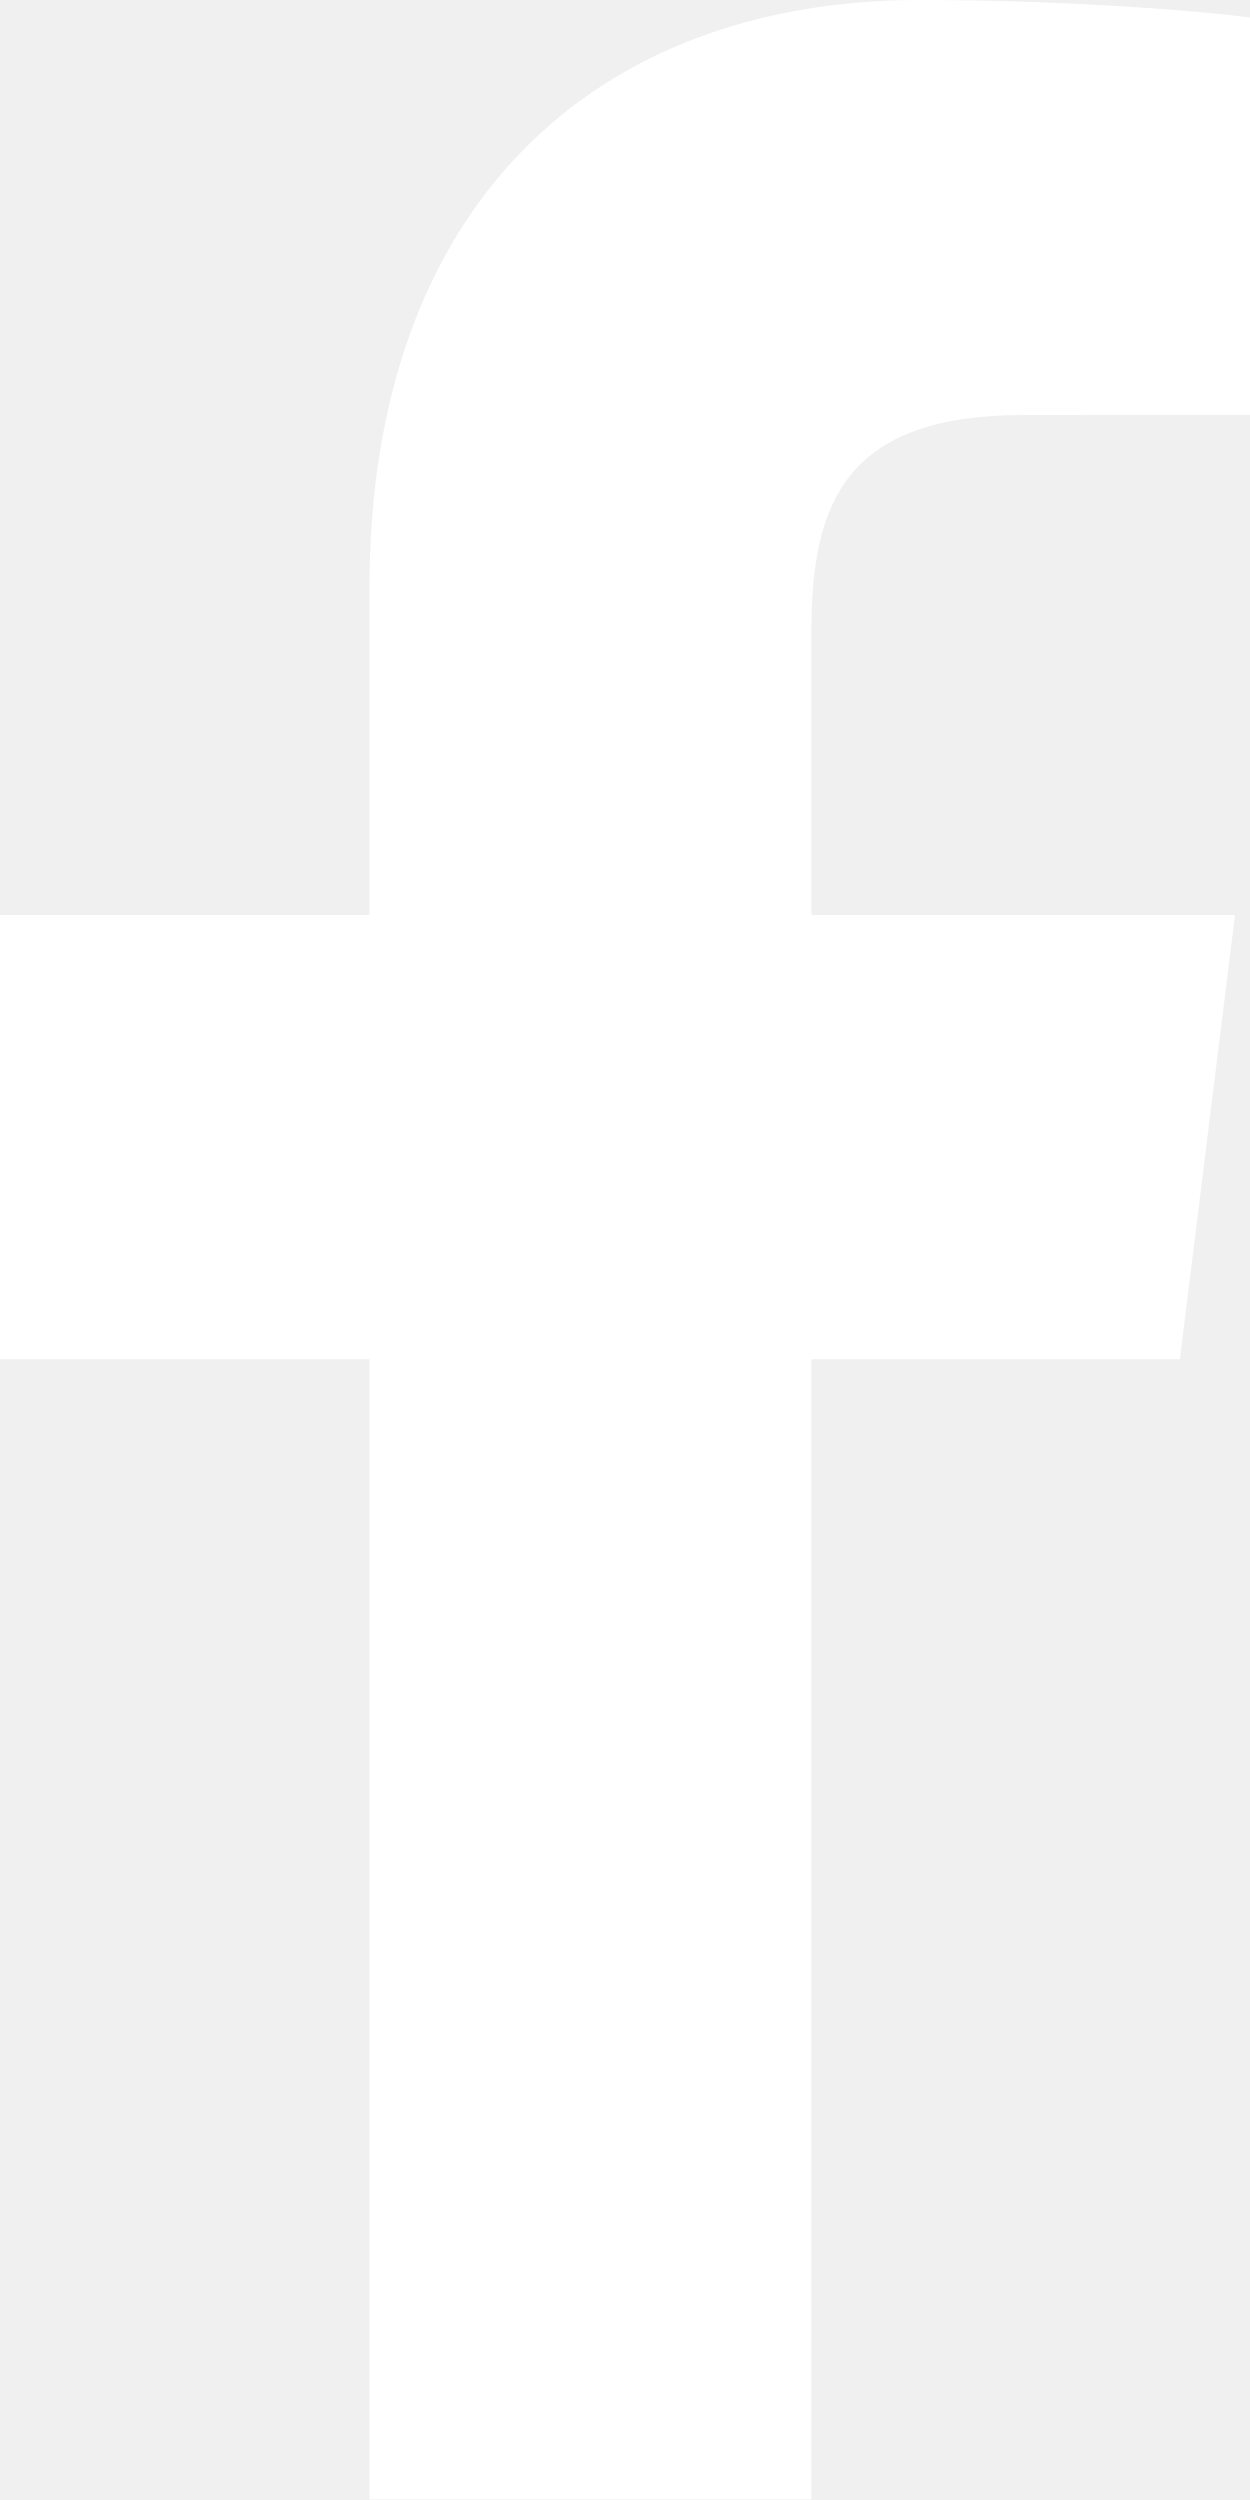
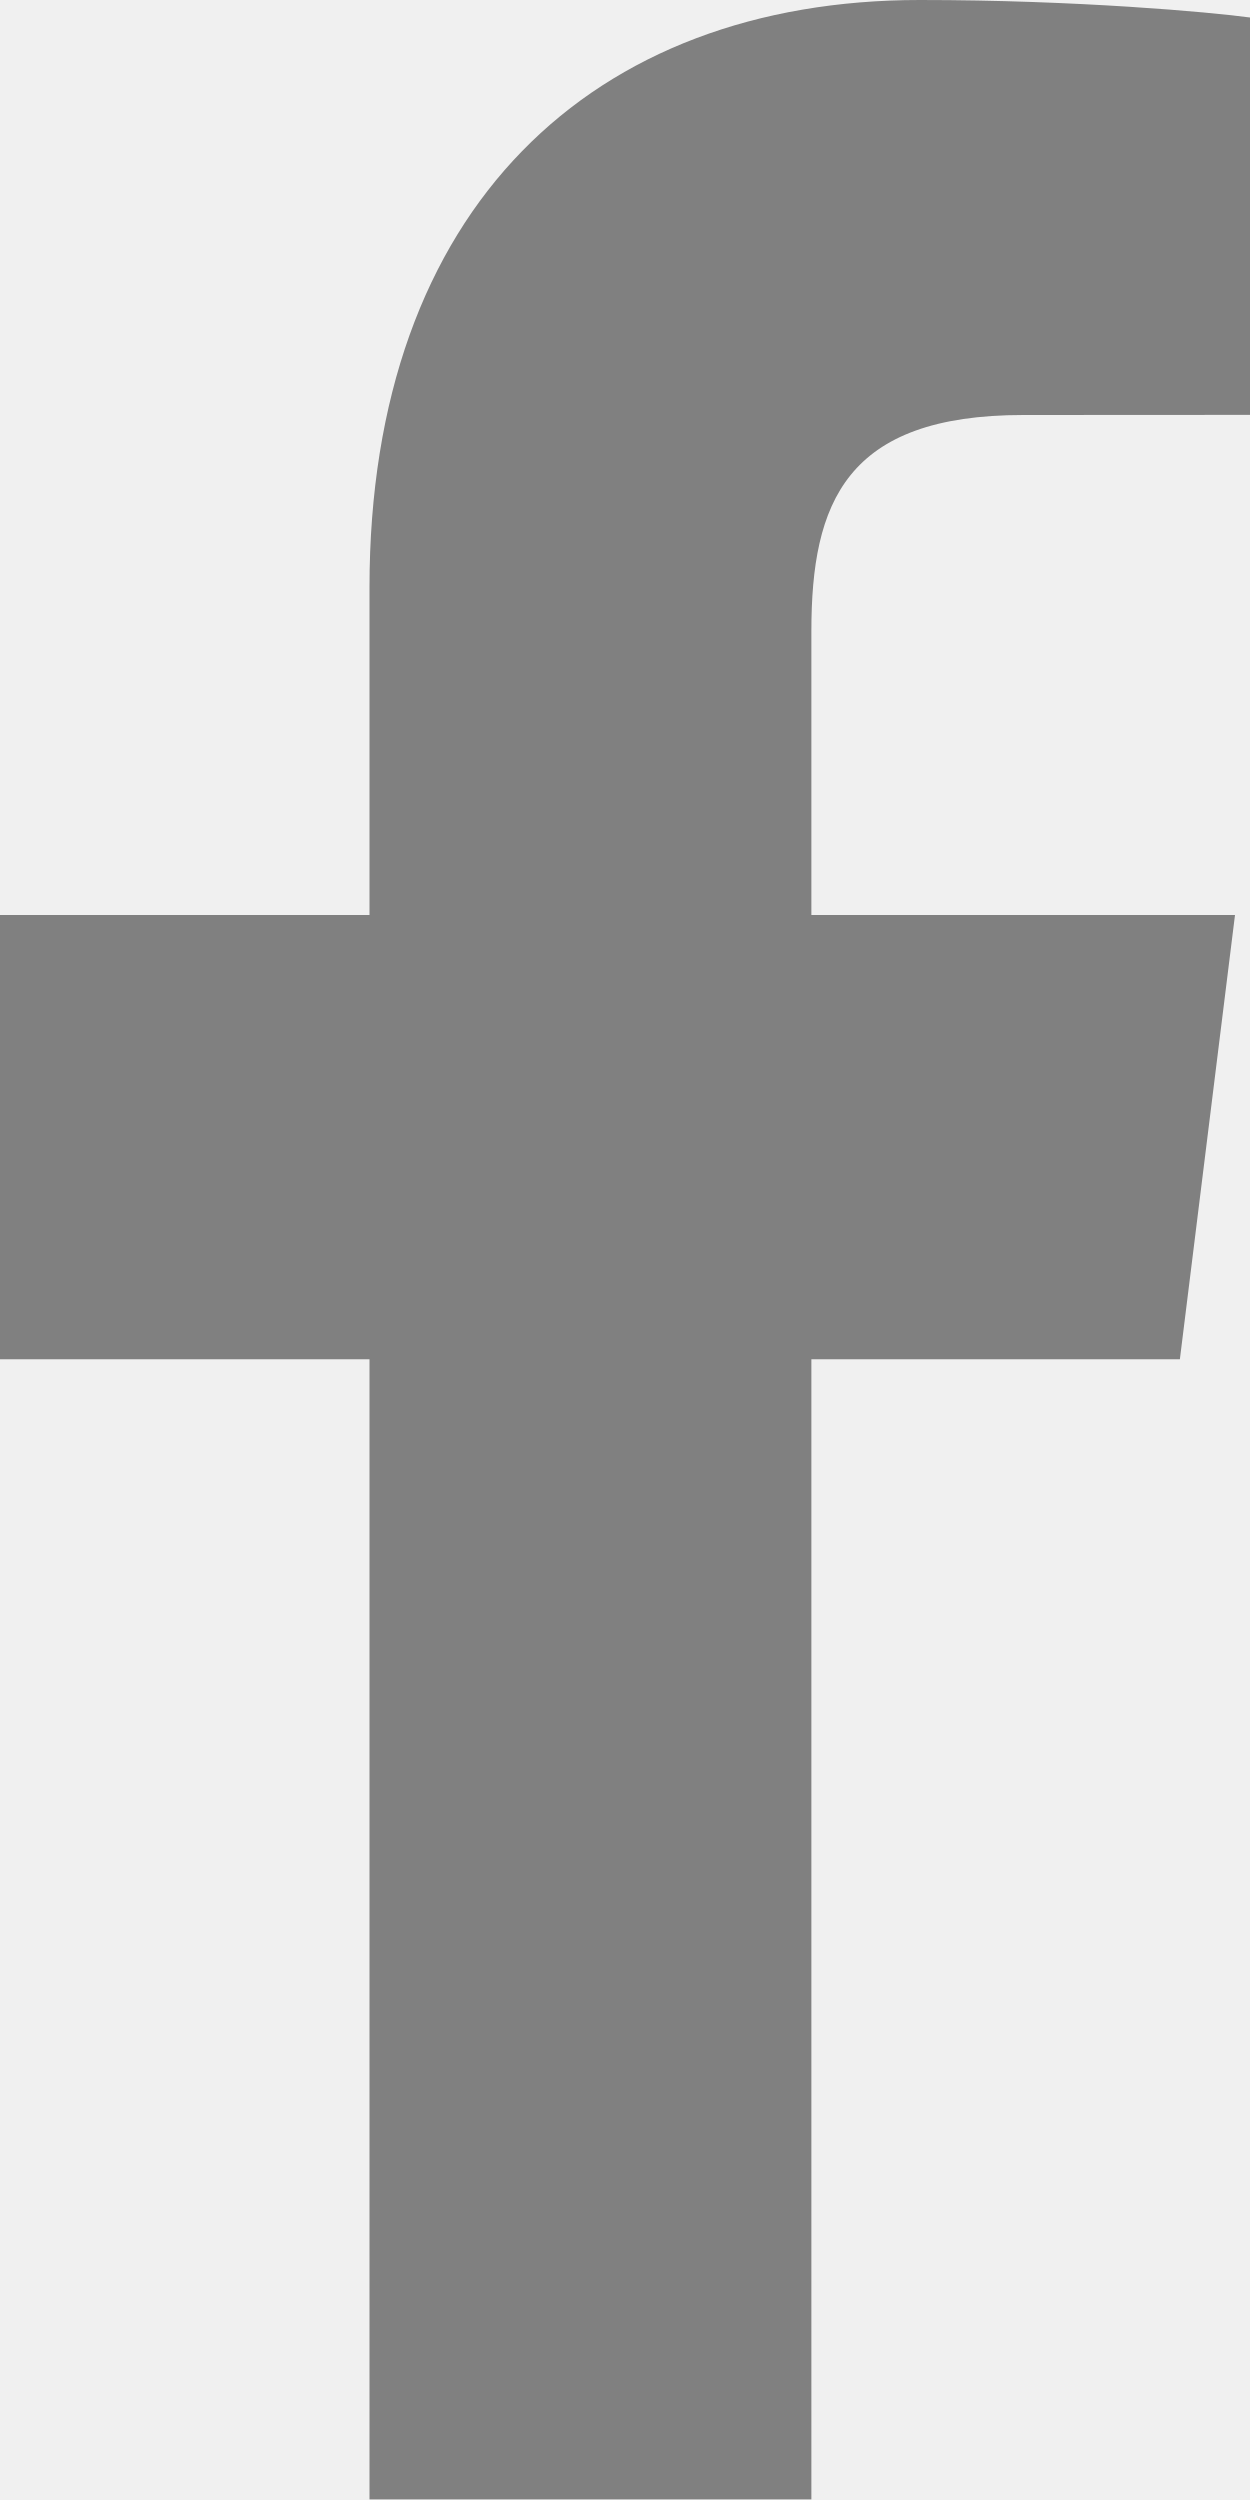
<svg xmlns="http://www.w3.org/2000/svg" width="10" height="20" viewBox="0 0 10 20" fill="none">
-   <path d="M6.491 19.995V10.874H9.439L9.88 7.32H6.491V5.05C6.491 4.021 6.766 3.32 8.187 3.32L10 3.319V0.14C9.686 0.097 8.61 0 7.359 0C4.745 0 2.956 1.656 2.956 4.699V7.32H0V10.874H2.956V19.995L6.491 19.995Z" fill="white" />
+   <path d="M6.491 19.995V10.874H9.439L9.88 7.32H6.491V5.05C6.491 4.021 6.766 3.32 8.187 3.32L10 3.319V0.14C9.686 0.097 8.61 0 7.359 0C4.745 0 2.956 1.656 2.956 4.699V7.32H0V10.874H2.956V19.995L6.491 19.995Z" fill="gray" />
</svg>
